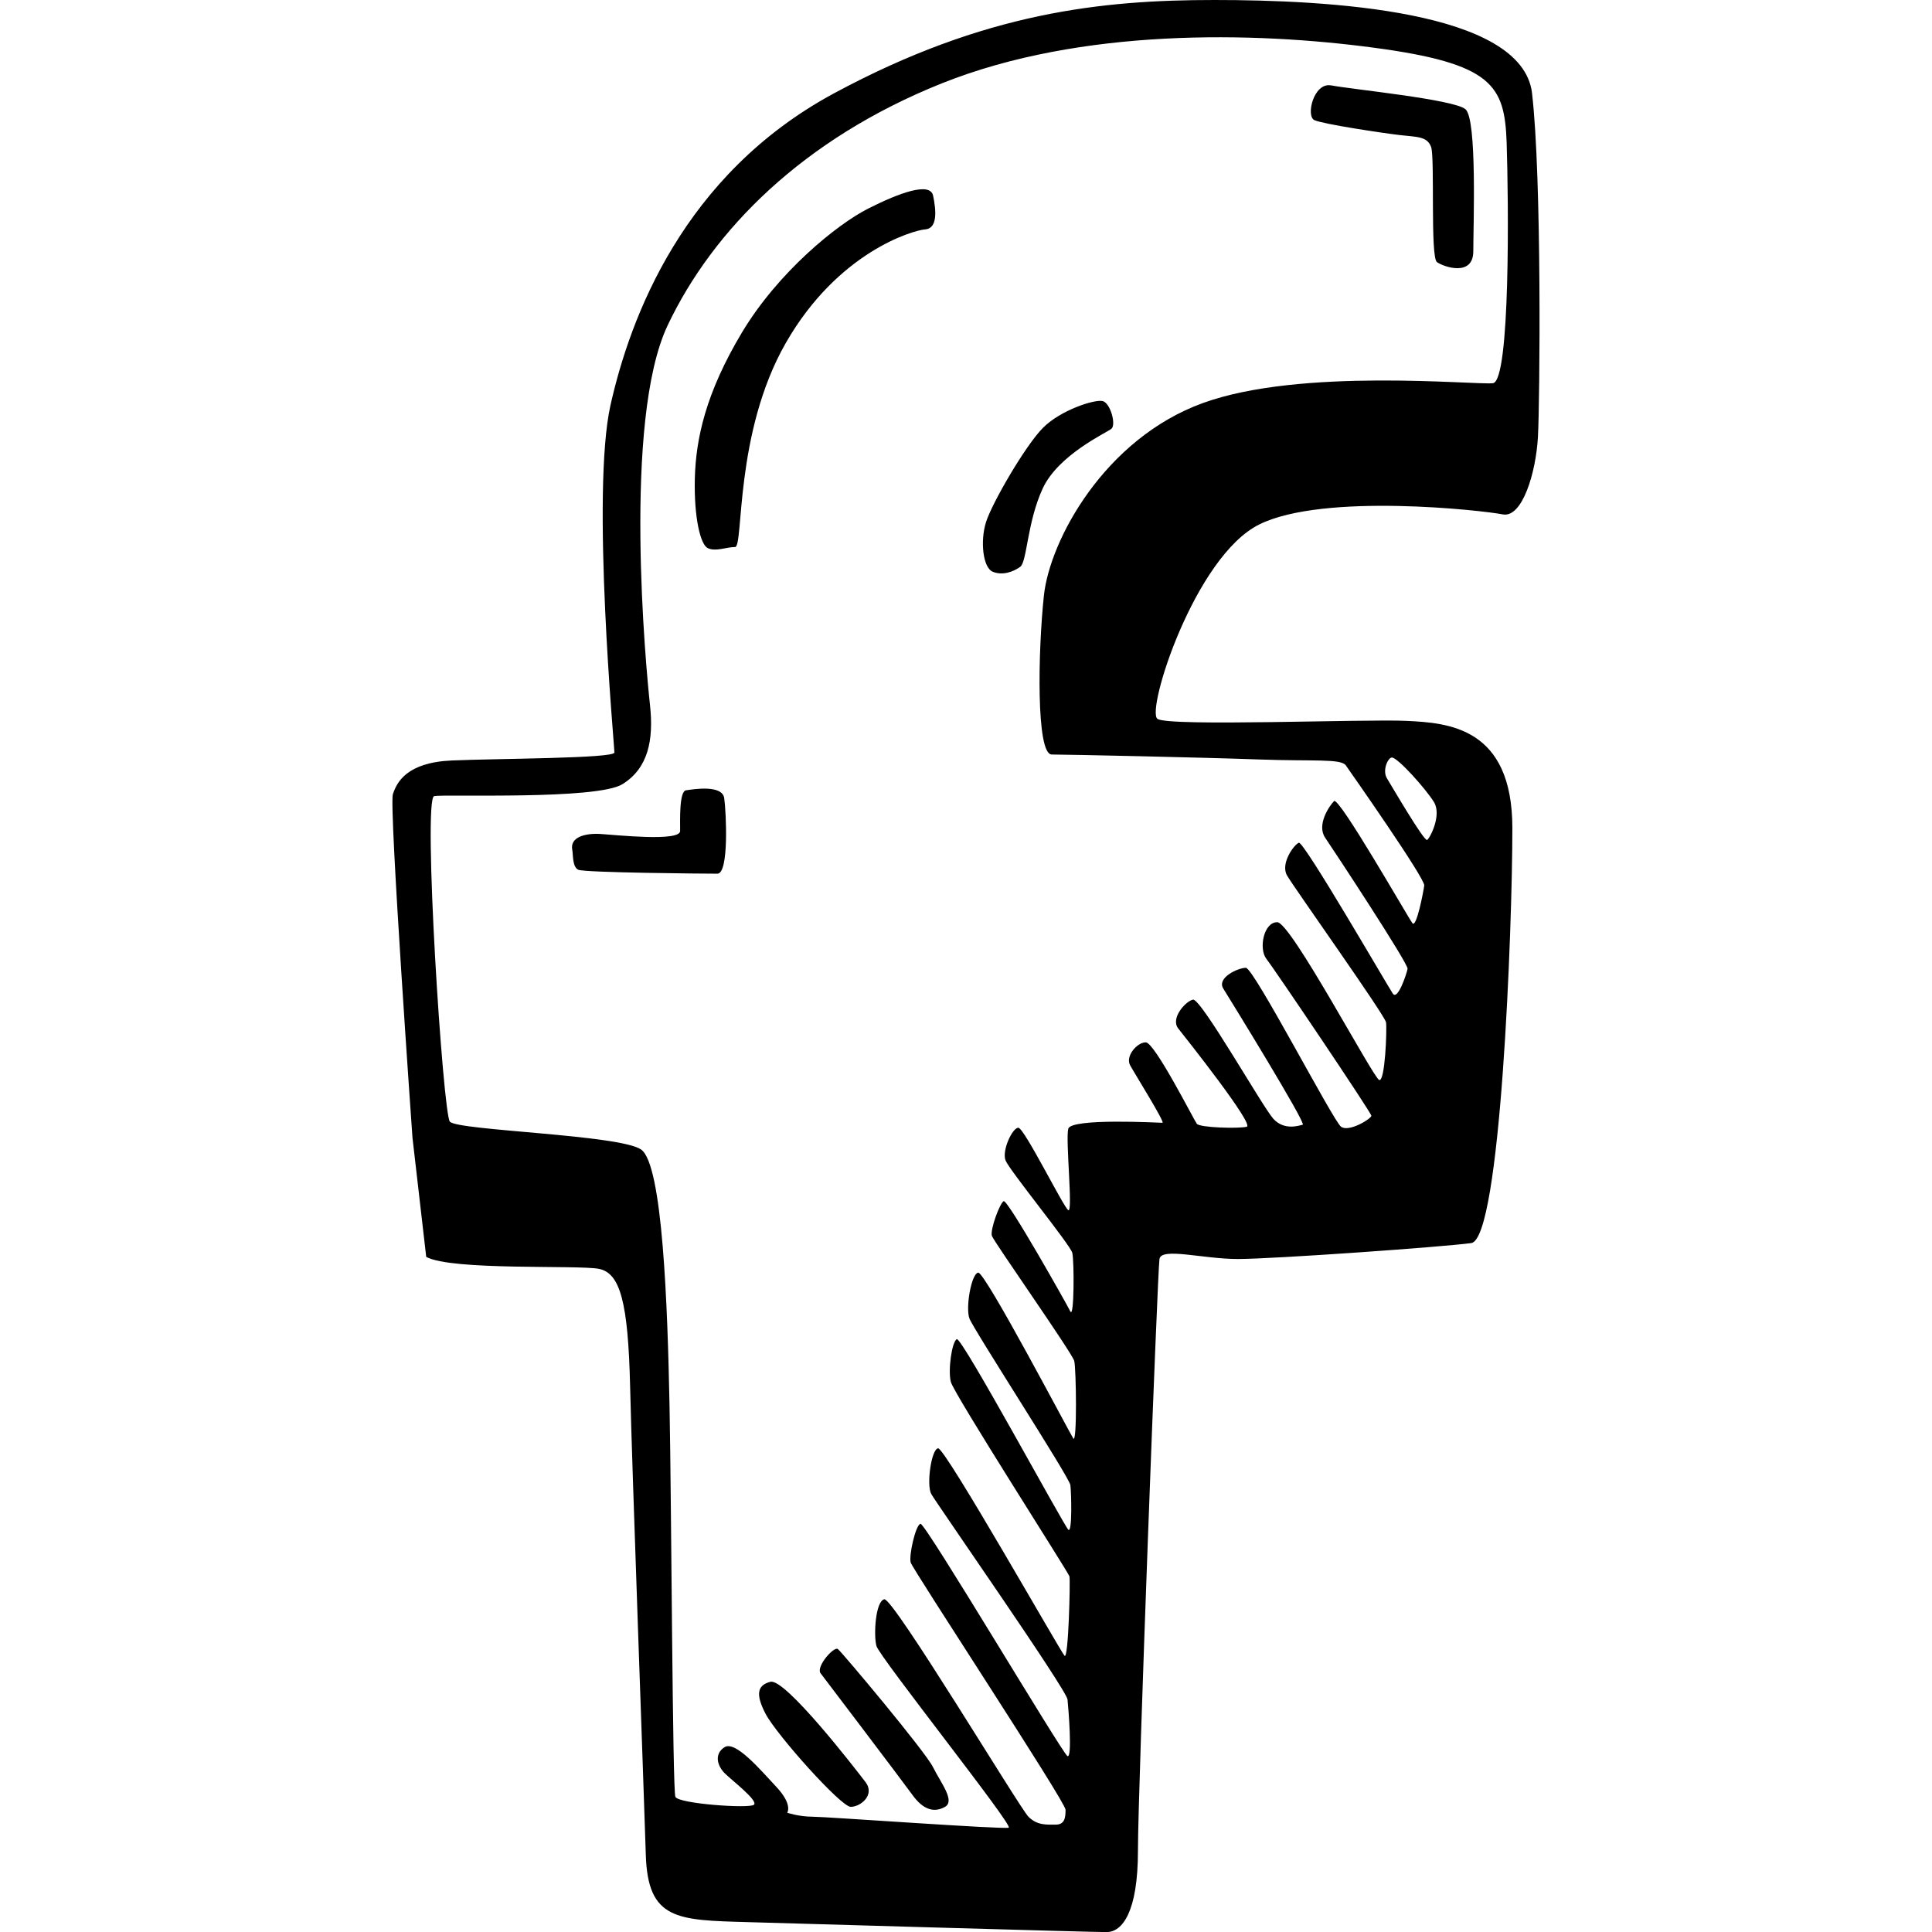
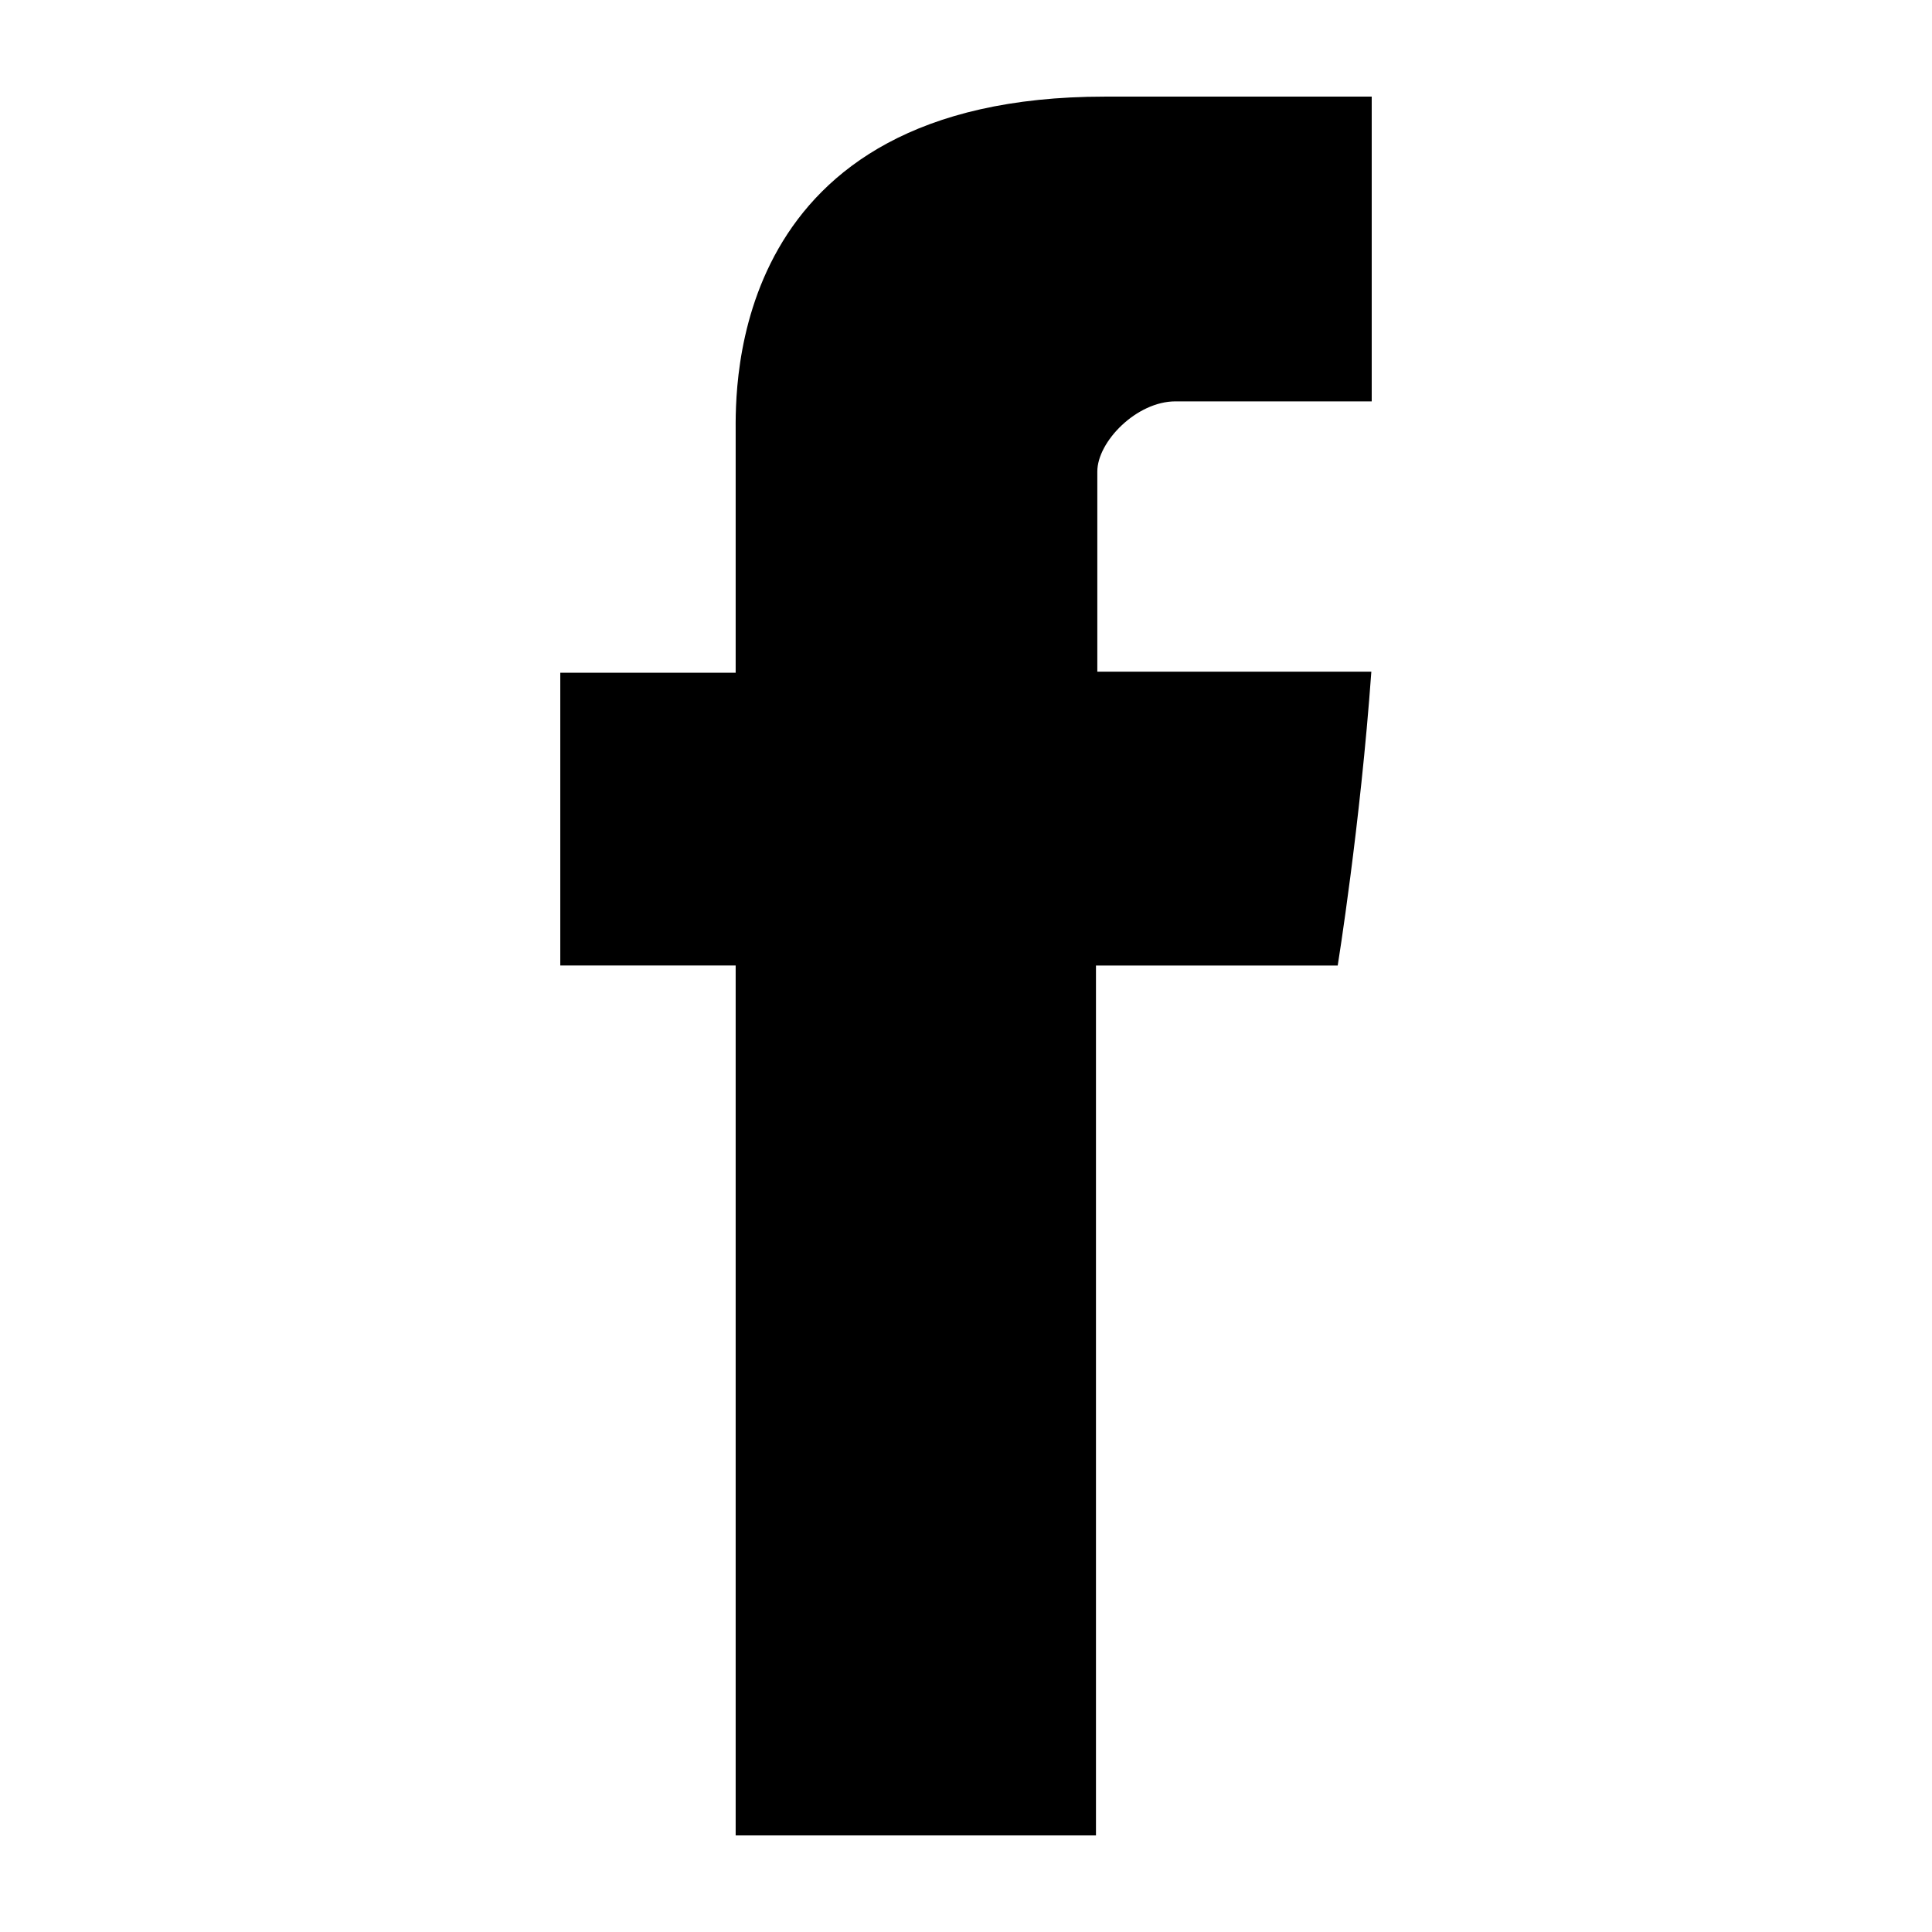
- <svg xmlns="http://www.w3.org/2000/svg" width="64" height="64" viewBox="0 0 64 64">
-   <path d="M50.752 3.09C50.427.33 43.932 0 40.23 0s-7.6.395-12.6 3.09c-5.002 2.698-6.756 7.434-7.406 10.328s.13 11.313.13 11.51c0 .198-3.897.198-5.39.264-1.495.066-1.82.724-1.95 1.118-.13.395.65 11.38.65 11.38l.455 3.946c.842.46 5 .263 5.714.395.714.134.974 1.12 1.04 3.883.064 2.763.454 13.353.52 15.523.064 2.17 1.038 2.17 3.377 2.236s11.367.33 11.886.33c.52 0 1.04-.658 1.04-2.697 0-2.04.65-19.207.713-19.6.064-.396 1.43 0 2.597 0s6.755-.396 7.73-.527c.973-.132 1.363-10.393 1.363-13.747s-2.142-3.486-3.506-3.552c-1.364-.066-7.86.197-8.25-.066s1.235-5.393 3.38-6.445c2.142-1.052 7.404-.46 8.053-.33.65.133 1.104-1.38 1.17-2.564.065-1.183.13-8.616-.195-11.38V3.09zm-4.644 22.004c.195 0 1.137 1.052 1.396 1.48s-.13 1.184-.227 1.25-1.17-1.776-1.332-2.04c-.162-.263.033-.69.163-.69zm3.345-12.4c-.585.067-6.365-.525-9.613.66-3.248 1.183-5.066 4.538-5.26 6.38-.196 1.84-.26 5.26.26 5.26s5.13.1 6.884.165c1.754.064 2.696-.035 2.858.195.162.23 2.63 3.75 2.598 3.98s-.26 1.413-.39 1.25-2.436-4.21-2.598-4.046c-.162.163-.585.79-.292 1.216.292.428 2.76 4.177 2.728 4.34-.032.165-.325 1.053-.487.823-.16-.23-2.953-5.066-3.116-5-.162.066-.617.69-.39 1.085.227.395 3.248 4.637 3.28 4.867.032.23-.032 1.973-.227 1.908s-2.923-5.228-3.378-5.228c-.456 0-.618.888-.358 1.217.26.327 3.476 5.096 3.476 5.194s-.747.56-1.007.362c-.26-.197-2.89-5.262-3.15-5.262-.26 0-.974.33-.747.69.227.363 2.76 4.474 2.63 4.507-.13.034-.616.198-.973-.196-.358-.395-2.404-4.012-2.664-3.947s-.747.625-.487.954 2.53 3.19 2.27 3.257c-.26.066-1.56.033-1.655-.1-.097-.13-1.396-2.696-1.69-2.696-.29 0-.68.46-.52.757.163.296 1.17 1.908 1.073 1.908-.098 0-3.02-.164-3.12.197-.096.362.163 2.795 0 2.697-.16-.1-1.46-2.73-1.655-2.73s-.552.755-.422 1.084c.13.33 2.144 2.795 2.21 3.06.065.262.065 2.202-.065 1.94-.13-.264-2.078-3.717-2.208-3.652-.13.066-.455.954-.39 1.15s2.663 3.882 2.728 4.145c.065.263.097 2.763-.032 2.565-.13-.197-2.923-5.525-3.15-5.492-.227.034-.422 1.152-.292 1.514s3.314 5.262 3.346 5.525c.032.26.065 1.577-.065 1.48s-3.54-6.415-3.7-6.316c-.163.1-.293 1.02-.196 1.414s3.897 6.313 3.93 6.445c.032.132-.032 2.763-.162 2.63-.13-.13-3.962-6.905-4.19-6.873-.226.033-.39 1.217-.226 1.513.162.296 4.482 6.48 4.514 6.808.033.33.163 1.94 0 1.876-.16-.066-4.708-7.73-4.87-7.696-.162.033-.39 1.052-.325 1.283.065.23 5.13 7.926 5.13 8.19s-.03.492-.324.492c-.29 0-.615.033-.907-.263s-4.482-7.268-4.774-7.202-.358 1.184-.26 1.546c.096.362 4.546 5.953 4.383 6.02-.162.065-6.04-.363-6.495-.363-.455 0-.844-.132-.844-.132s.195-.262-.357-.854-1.364-1.546-1.72-1.316c-.358.23-.228.625 0 .855.226.23 1.136.92.973 1.052-.163.13-2.502-.034-2.6-.264-.096-.23-.13-9.67-.194-12.958-.065-3.29-.227-7.992-.942-8.485-.714-.493-6.04-.625-6.333-.92-.23-.234-.907-10.722-.52-10.788.39-.066 5.393.132 6.237-.395.844-.526 1.04-1.447.91-2.63-.13-1.185-.91-9.407.584-12.564s4.483-6.183 9.094-8.025C35.814.92 41.53 1.05 45.494 1.578c3.96.526 4.35 1.25 4.416 3.157.063 1.91.128 7.895-.457 7.96zM22.725 26.18c-.227.032-.195.986-.195 1.347 0 .362-2.11.132-2.63.1-.52-.034-1.026.106-.943.525.032.164 0 .56.195.658.195.1 4.222.132 4.612.132s.292-2.04.227-2.5c-.062-.46-1.037-.296-1.265-.262zm6.04-19.274c-1.038.526-2.987 2.105-4.188 4.11-1.202 2.007-1.526 3.52-1.56 4.836-.03 1.316.19 2.184.423 2.302.26.132.617-.033.91-.033.29 0-.033-3.78 1.688-6.773 1.72-2.993 4.19-3.716 4.612-3.75.422-.032.357-.657.26-1.117-.098-.462-1.105-.1-2.145.426zm7.762 6.38c-.26-.065-1.396.297-1.98.89-.586.59-1.69 2.498-1.885 3.123-.195.623-.104 1.51.227 1.642.323.132.68 0 .907-.164.227-.165.227-1.48.747-2.6.52-1.117 2.11-1.84 2.273-1.972.164-.132-.03-.855-.29-.92zM44.094 2.83c-.578-.11-.844 1.02-.552 1.15.292.133 2.273.43 2.825.494.552.066.91.033 1.04.395s-.033 3.65.194 3.814c.23.164 1.204.493 1.204-.362s.13-4.374-.26-4.703-3.767-.658-4.45-.79zM25.518 55.712c-.393.106-.52.362-.162 1.052.357.69 2.5 3.09 2.825 3.09.327 0 .814-.394.49-.82-.326-.428-2.664-3.453-3.15-3.322h-.002zm2.24-1.085c-.13-.1-.713.56-.584.79 0 0 2.696 3.55 3.053 4.044s.714.594 1.072.397c.355-.197-.13-.79-.39-1.316s-3.02-3.813-3.15-3.912h-.002z" />
+ <svg xmlns="http://www.w3.org/2000/svg" version="1.1" id="Icons" x="0px" y="0px" width="100px" height="100px" viewBox="0 0 100 100" style="enable-background:new 0 0 100 100;" xml:space="preserve">
+   <path id="Facebook" d="M38.078,22.431c0,2.268,0,12.391,0,12.391H29v15.152h9.078V95h18.649V49.975h12.513  c0,0,1.172-7.265,1.74-15.209c-1.629,0-14.183,0-14.183,0s0-8.815,0-10.36c0-1.548,2.033-3.631,4.043-3.631c2.006,0,6.239,0,10.16,0  c0-2.063,0-9.191,0-15.774c-5.235,0-11.189,0-13.814,0C37.617,5,38.078,20.167,38.078,22.431z" />
</svg>
